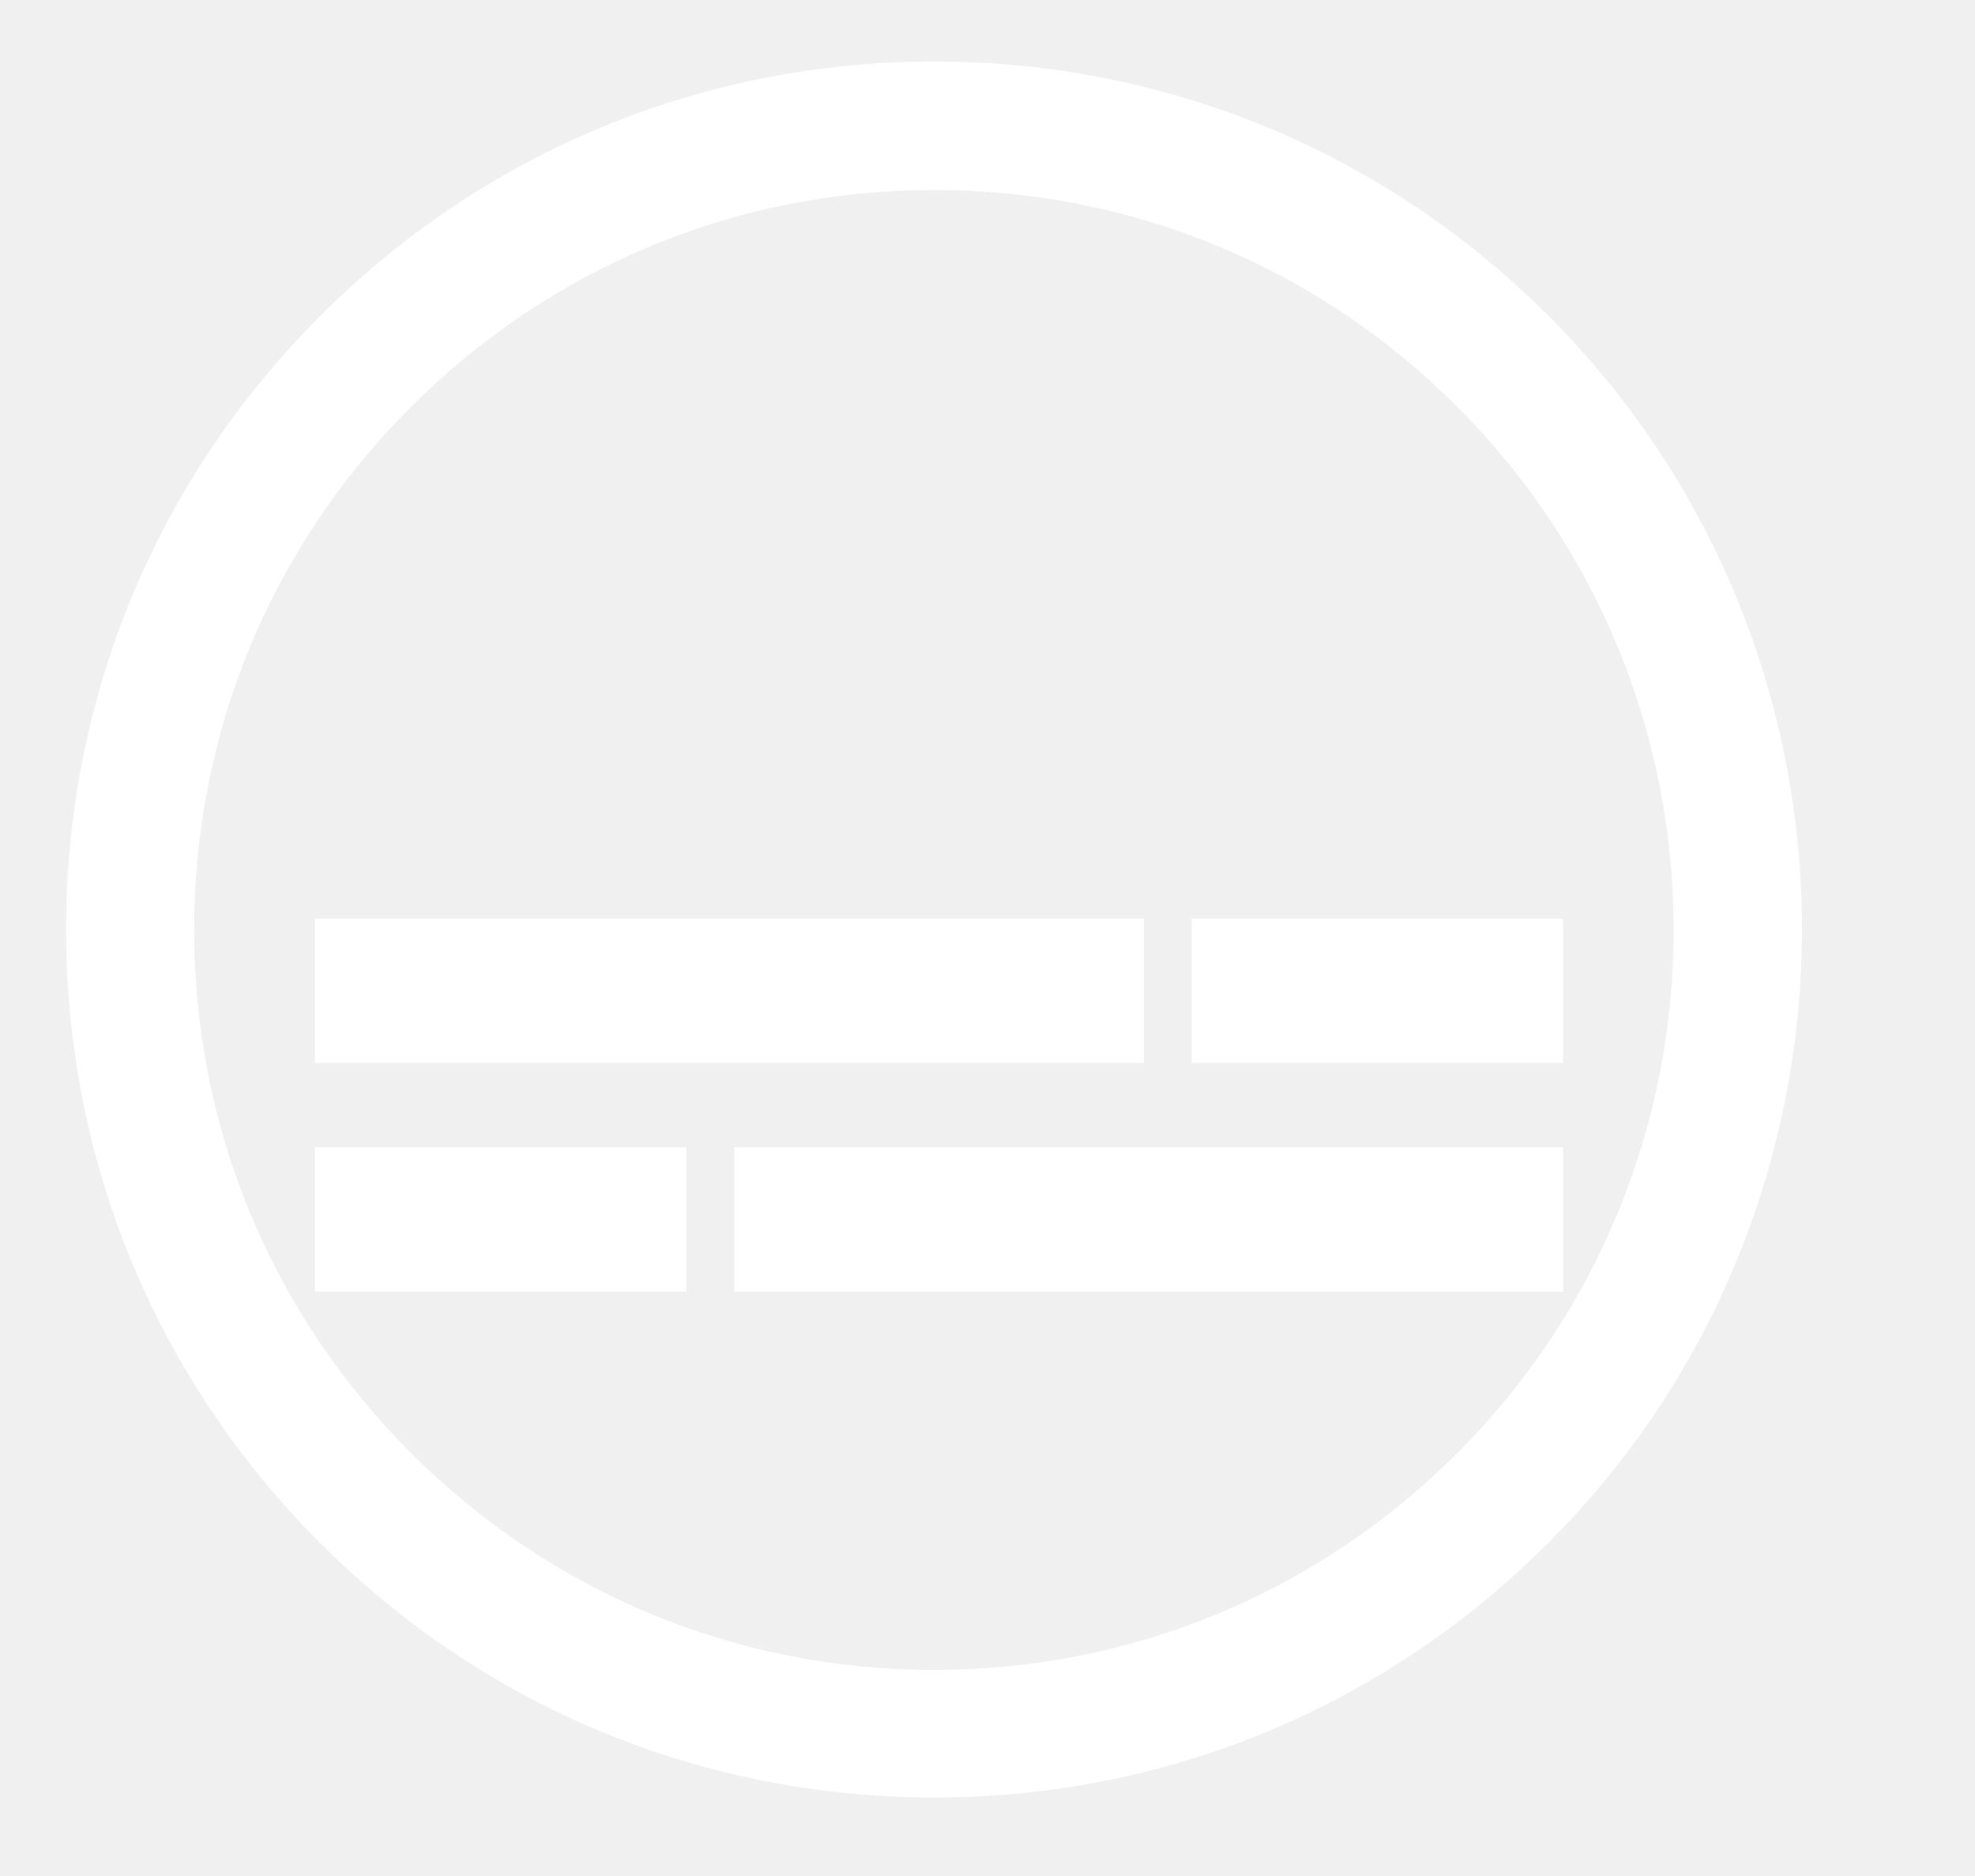
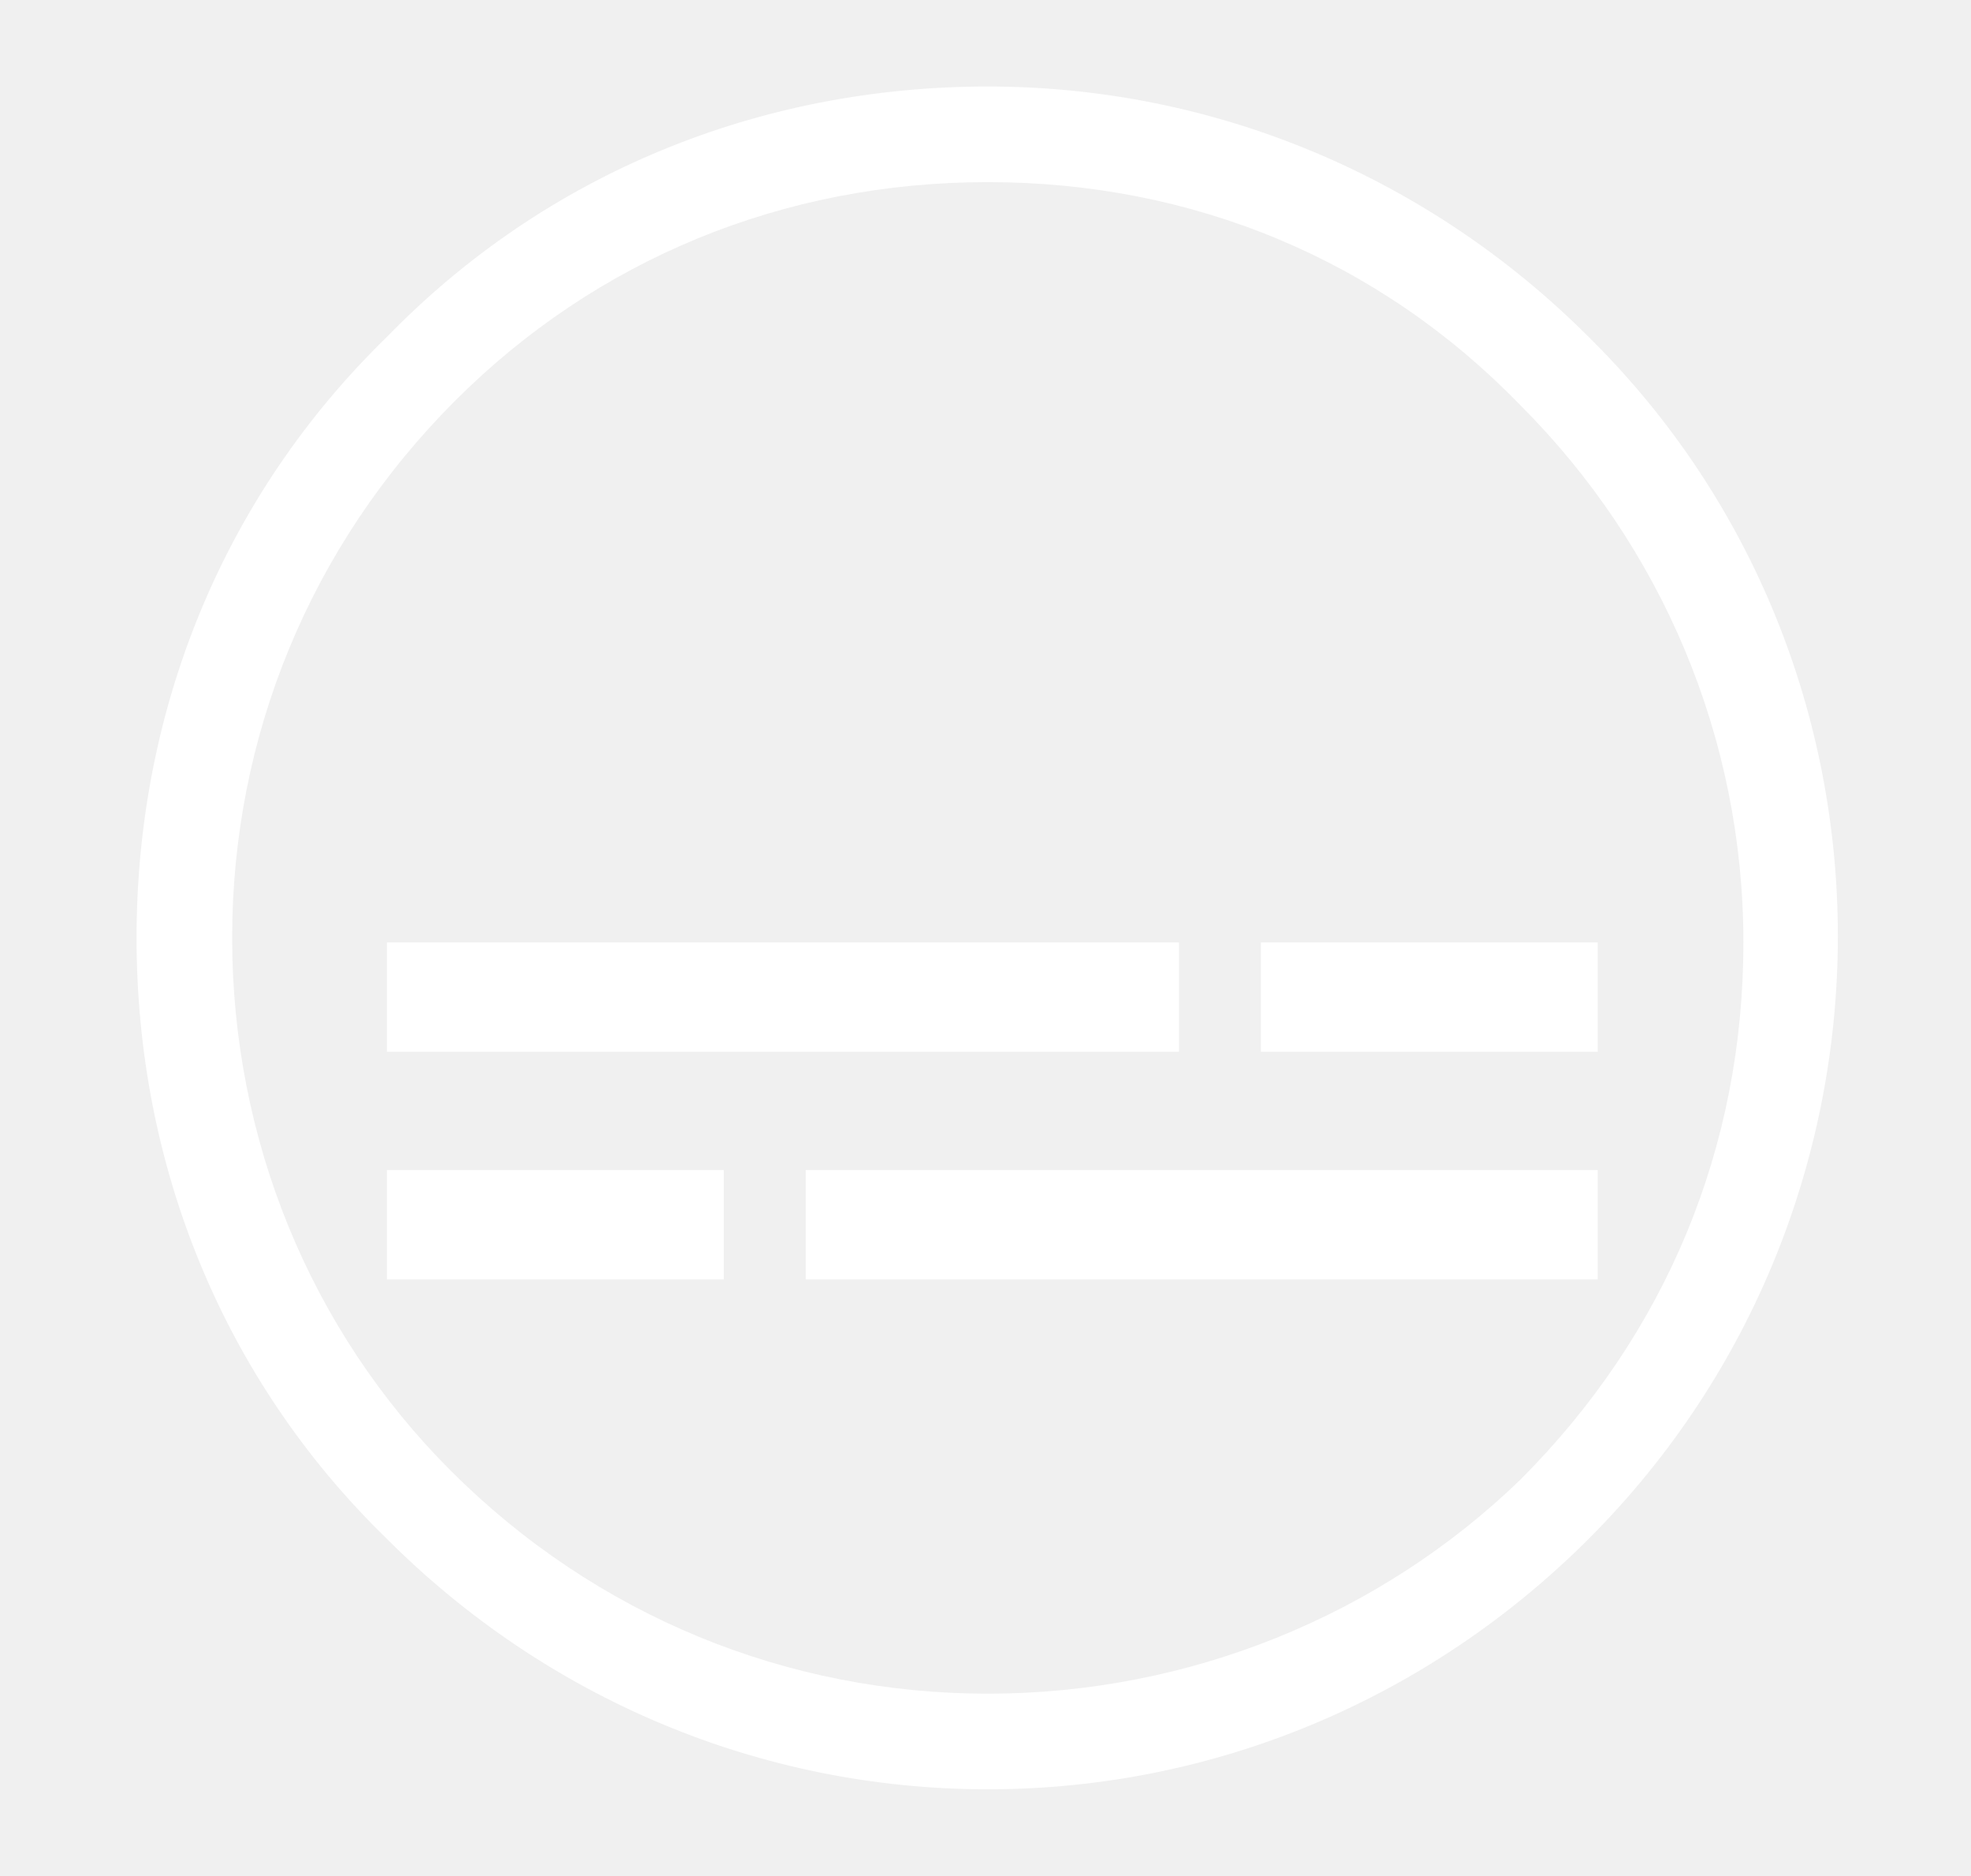
- <svg xmlns="http://www.w3.org/2000/svg" version="1.1" id="Layer_1" x="0px" y="0px" viewBox="0 0 43.34 41.16" style="enable-background:new 0 0 43.34 41.16;" xml:space="preserve">
+ <svg xmlns="http://www.w3.org/2000/svg" version="1.1" id="Layer_1" x="0px" y="0px" viewBox="0 0 43.3 41.2" style="enable-background:new 0 0 43.3 41.2;" xml:space="preserve">
  <style type="text/css">
	.st0{fill:#FFFFFF;}
</style>
  <g>
-     <g id="_x31_3_2_">
-       <g>
-         <g>
-           <path class="st0" d="M20.5,39.09c-4.99,0-9.68-1.94-13.21-5.47S1.82,25.4,1.82,20.41S3.76,10.73,7.29,7.2s8.22-5.47,13.21-5.47      s9.68,1.94,13.21,5.47c7.28,7.28,7.28,19.13,0,26.42C30.18,37.14,25.49,39.09,20.5,39.09z M20.5,3.79      c-4.44,0-8.61,1.73-11.75,4.87s-4.87,7.31-4.87,11.75s1.73,8.61,4.87,11.75s7.31,4.87,11.75,4.87s8.61-1.73,11.75-4.87      c3.13-3.13,4.86-7.3,4.86-11.75c0-4.44-1.73-8.61-4.86-11.75C29.11,5.52,24.94,3.79,20.5,3.79z" />
-           <path class="st0" d="M20.5,2.1c4.89,0,9.49,1.9,12.94,5.36c7.14,7.14,7.14,18.75,0,25.89c-3.46,3.46-8.05,5.36-12.94,5.36      s-9.49-1.9-12.94-5.36C4.1,29.89,2.2,25.3,2.2,20.41s1.9-9.49,5.36-12.94C11.01,4.01,15.61,2.1,20.5,2.1 M20.5,37.4      c4.54,0,8.8-1.77,12.01-4.98c6.62-6.62,6.62-17.4,0-24.03C29.3,5.18,25.03,3.41,20.5,3.41c-4.54,0-8.8,1.77-12.01,4.98      S3.51,15.87,3.51,20.4c0,4.54,1.77,8.8,4.98,12.01C11.7,35.63,15.96,37.4,20.5,37.4 M20.5,1.35c-5.09,0-9.87,1.98-13.47,5.58      S1.45,15.31,1.45,20.4s1.98,9.87,5.58,13.47s8.38,5.58,13.47,5.58s9.87-1.98,13.47-5.58c7.43-7.43,7.43-19.52,0-26.95      C30.37,3.33,25.59,1.35,20.5,1.35L20.5,1.35z M20.5,36.65c-4.34,0-8.41-1.69-11.48-4.76s-4.76-7.15-4.76-11.48      c0-4.34,1.69-8.42,4.76-11.48c3.07-3.07,7.14-4.76,11.48-4.76s8.42,1.69,11.48,4.76c6.33,6.33,6.33,16.63,0,22.96      C28.91,34.96,24.84,36.65,20.5,36.65L20.5,36.65z" />
-         </g>
-       </g>
-     </g>
-     <g>
-       <g>
-         <rect x="7.28" y="20.54" class="st0" width="17.44" height="2.42" />
-         <path class="st0" d="M24.35,20.91v1.67H7.66v-1.67H24.35 M25.1,20.16h-0.75H7.66H6.91v0.75v1.67v0.75h0.75h16.69h0.75v-0.75     v-1.67V20.16L25.1,20.16z" />
-       </g>
-     </g>
-     <g>
-       <g>
-         <rect x="26.53" y="20.54" class="st0" width="7.4" height="2.42" />
-         <path class="st0" d="M33.55,20.91v1.67H26.9v-1.67H33.55 M34.3,20.16h-0.75H26.9h-0.75v0.75v1.67v0.75h0.75h6.65h0.75v-0.75     v-1.67V20.16L34.3,20.16z" />
-       </g>
-     </g>
-     <g>
-       <g>
-         <rect x="16.49" y="25.56" class="st0" width="17.44" height="2.42" />
-         <path class="st0" d="M33.55,25.93v1.67H16.86v-1.67H33.55 M34.3,25.18h-0.75H16.86h-0.75v0.75v1.67v0.75h0.75h16.69h0.75V27.6     v-1.67V25.18L34.3,25.18z" />
-       </g>
-     </g>
-     <g>
-       <g>
-         <rect x="7.28" y="25.56" class="st0" width="7.4" height="2.42" />
-         <path class="st0" d="M14.3,25.93v1.67H7.66v-1.67H14.3 M15.05,25.18H14.3H7.66H6.91v0.75v1.67v0.75h0.75h6.65h0.75V27.6v-1.67     v-0.75H15.05z" />
-       </g>
-     </g>
+     <path class="st0" d="M34.9,7.4c-3.5-3.5-8.2-5.5-13.2-5.5S12,3.8,8.5,7.4C4.9,10.9,3,15.6,3,20.6c0,5,1.9,9.7,5.5,13.2   c3.5,3.5,8.2,5.5,13.2,5.5s9.7-2,13.2-5.5C42.2,26.5,42.2,14.6,34.9,7.4z M21.7,37.2c-4.4,0-8.6-1.7-11.8-4.9   C6.8,29.2,5.1,25,5.1,20.6c0-4.4,1.7-8.6,4.9-11.8C13.1,5.7,17.2,4,21.7,4s8.6,1.7,11.7,4.9c3.1,3.1,4.9,7.3,4.9,11.8   c0,4.5-1.7,8.6-4.9,11.8C30.3,35.5,26.1,37.2,21.7,37.2z" />
+     <rect x="8.5" y="20.7" class="st0" width="17.4" height="2.4" />
+     <rect x="27.7" y="20.7" class="st0" width="7.4" height="2.4" />
+     <rect x="17.7" y="25.7" class="st0" width="17.4" height="2.4" />
+     <rect x="8.5" y="25.7" class="st0" width="7.4" height="2.4" />
  </g>
</svg>
